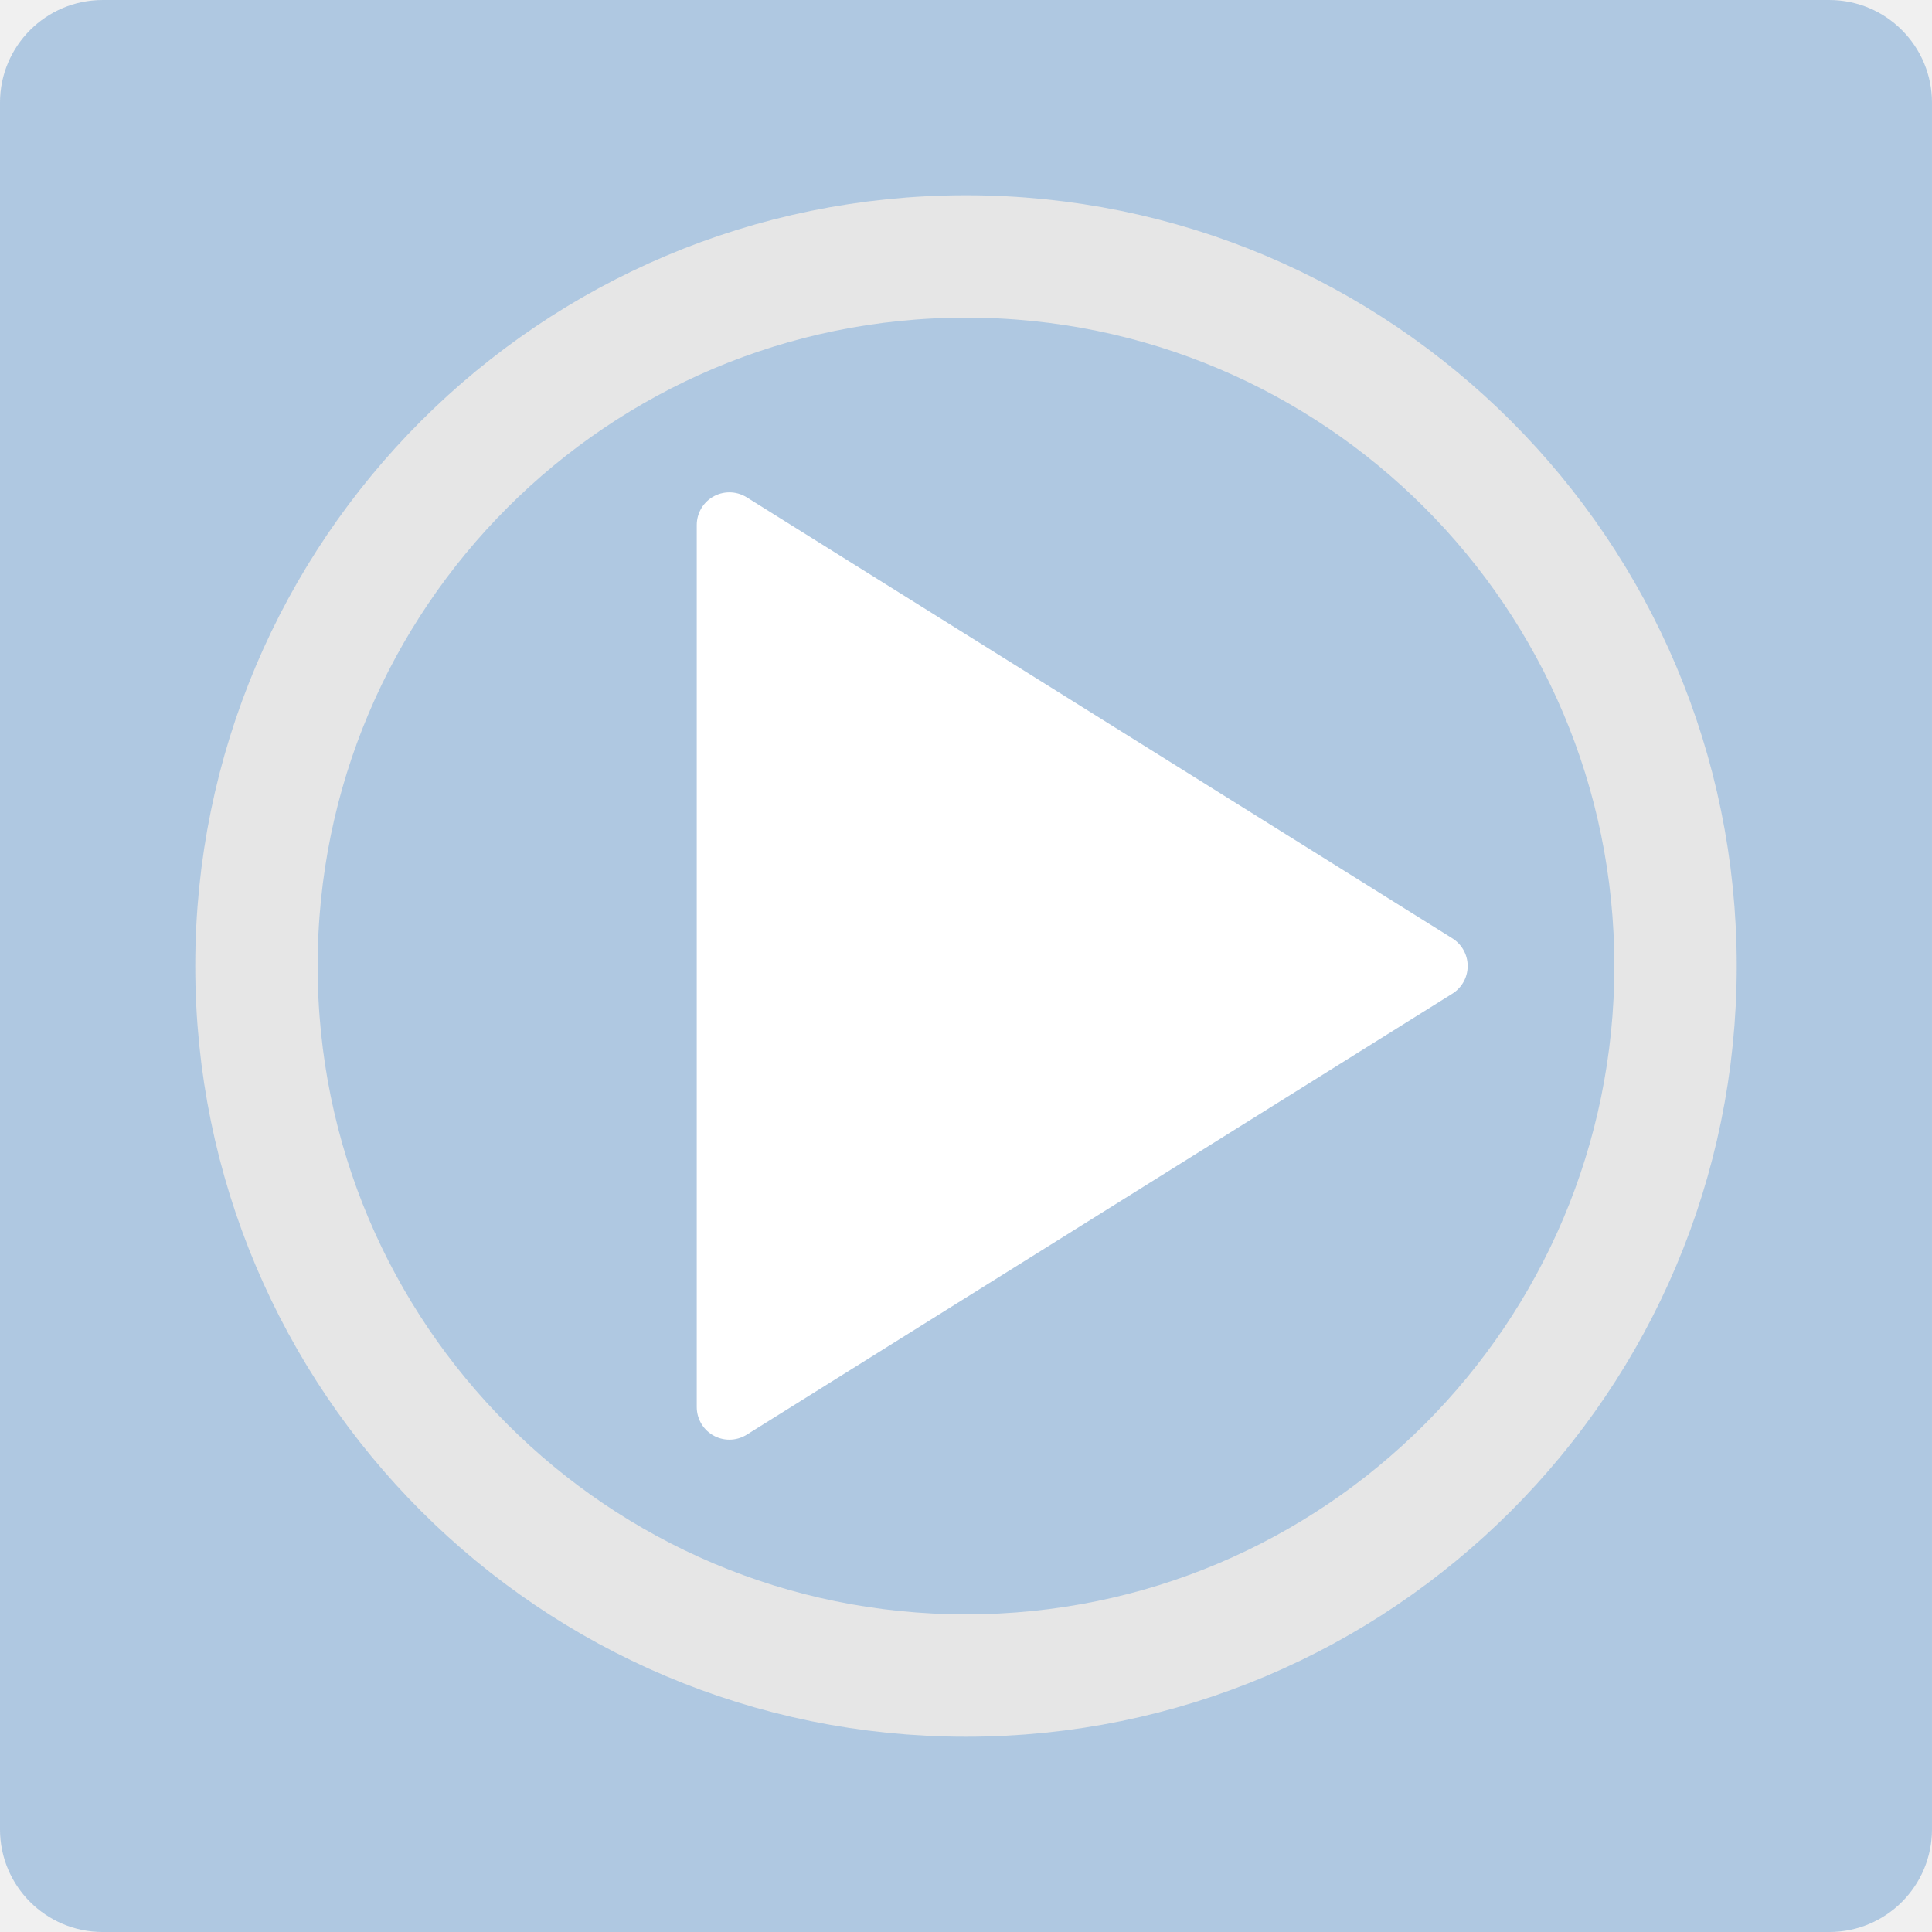
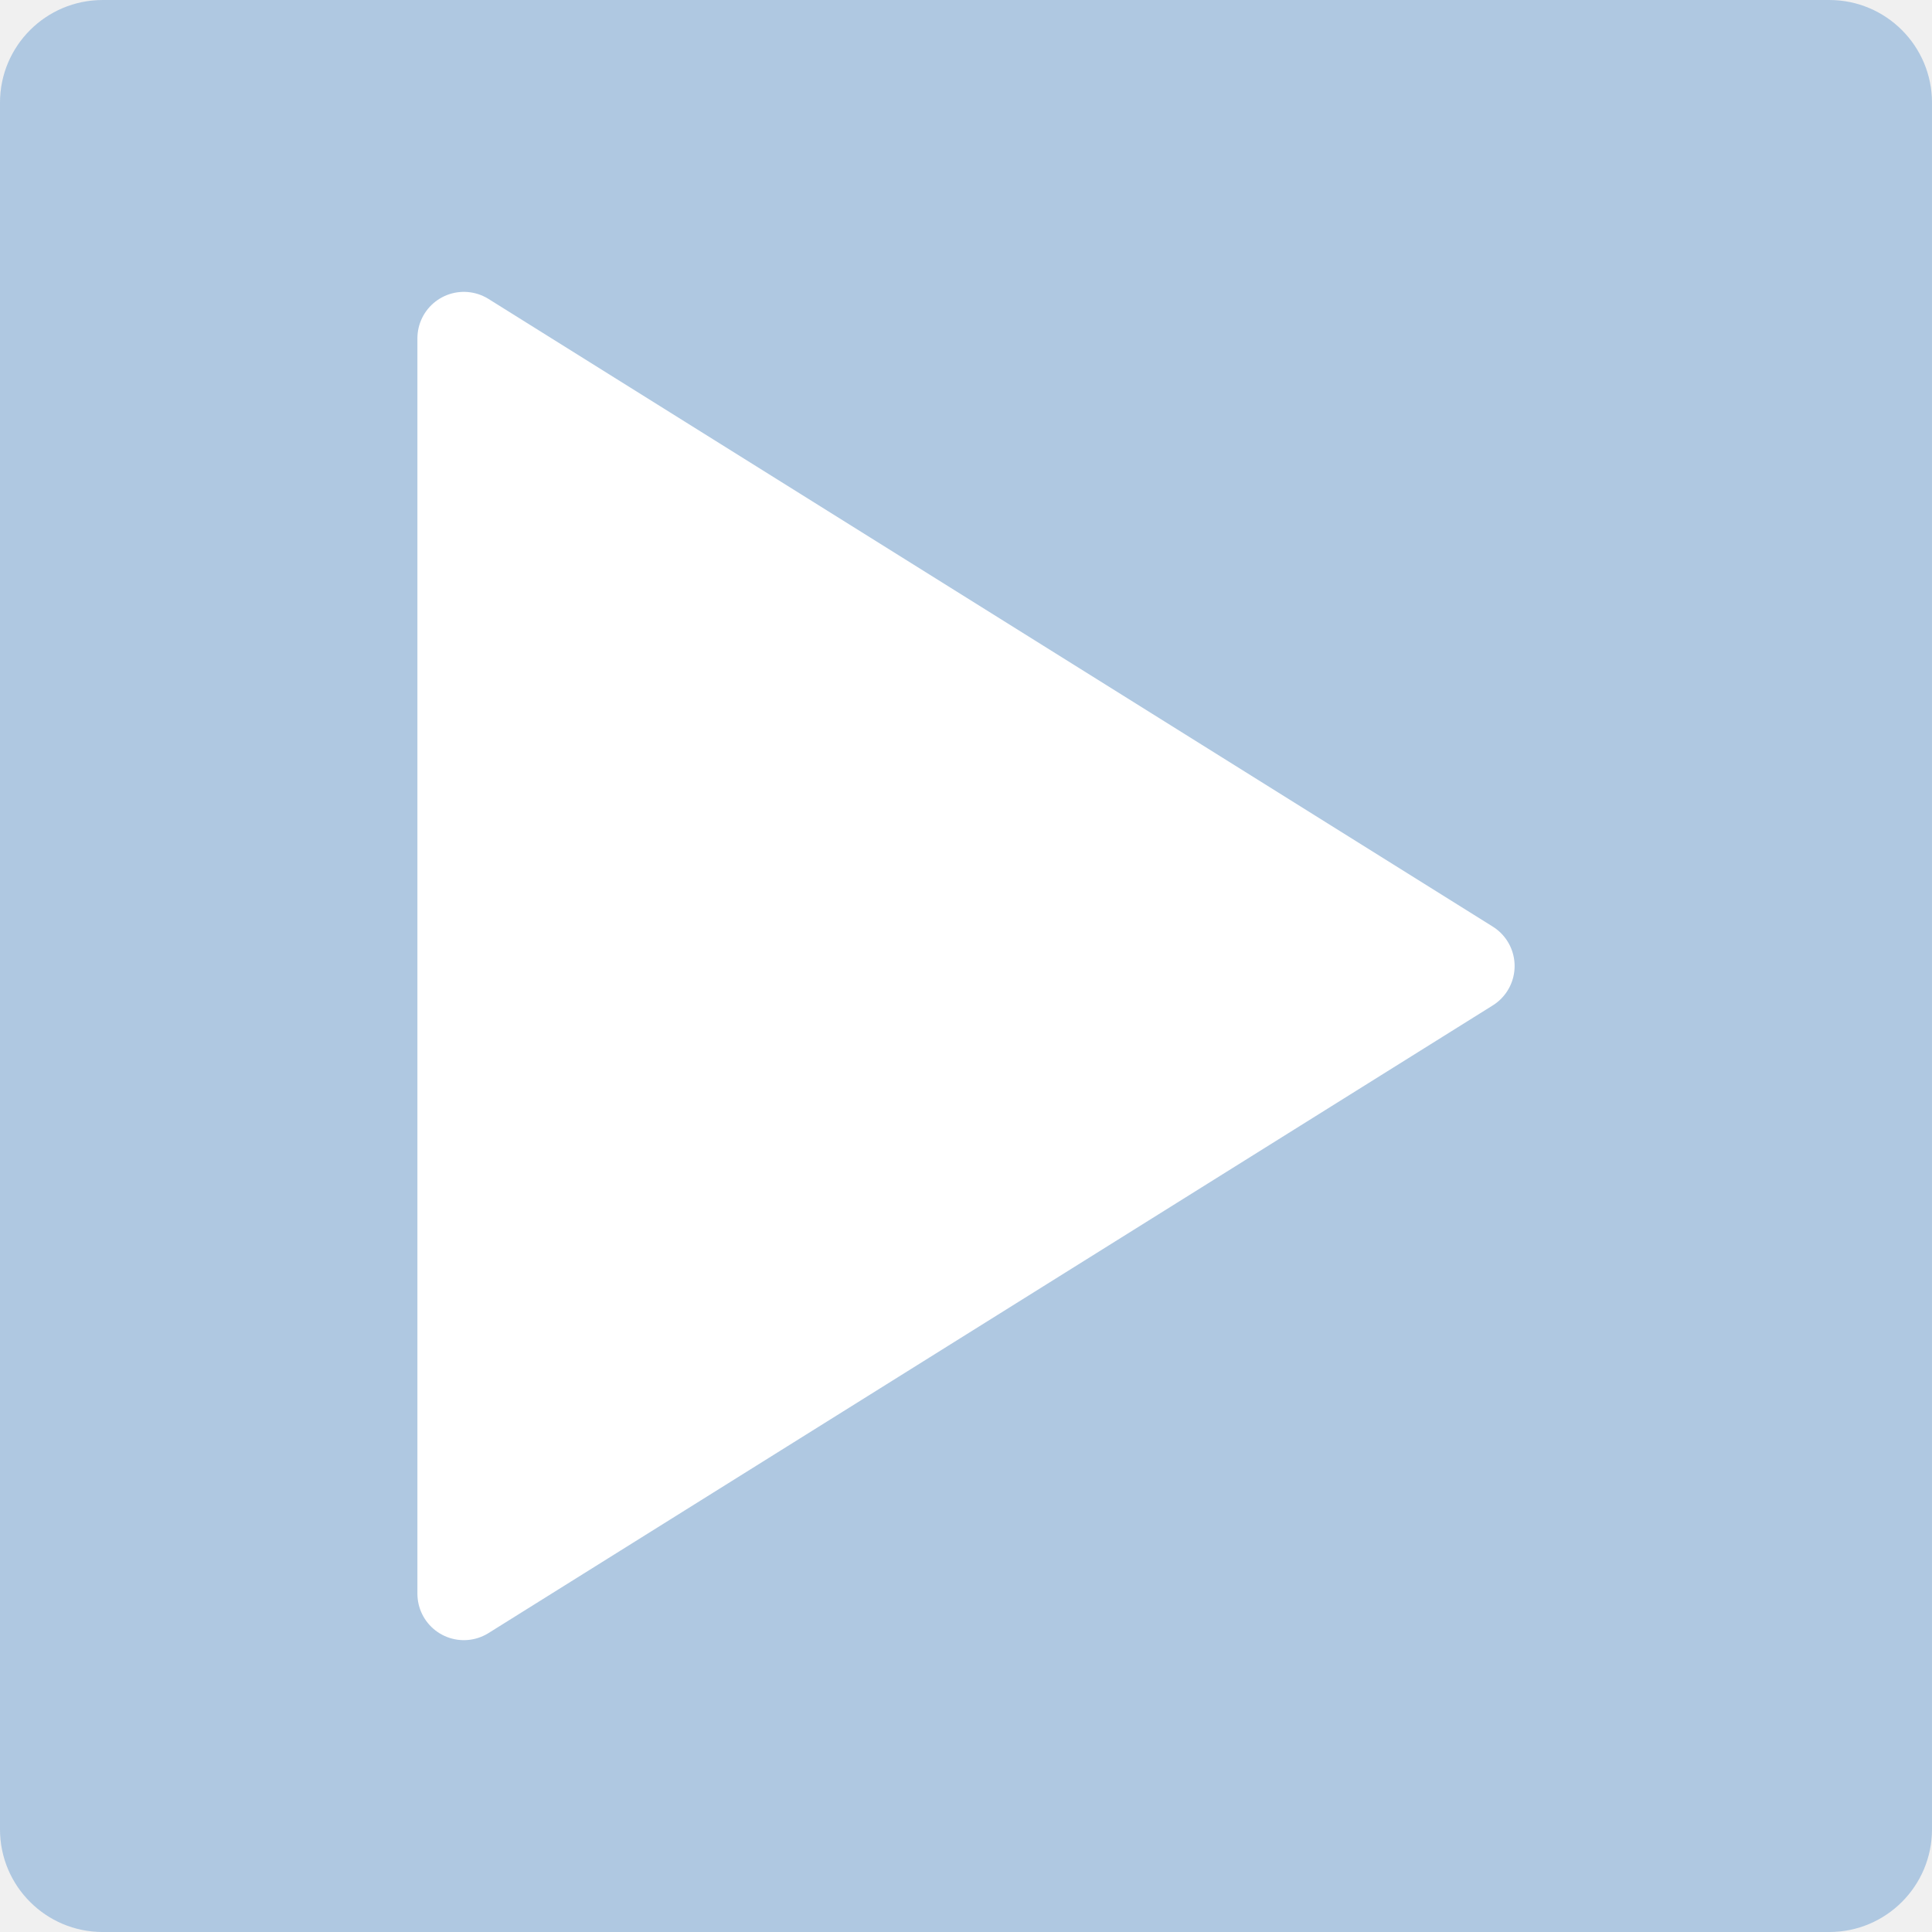
<svg xmlns="http://www.w3.org/2000/svg" xmlns:ns2="http://www.openswatchbook.org/uri/2009/osb" xmlns:xlink="http://www.w3.org/1999/xlink" id="svg2" version="1.1" width="92" height="92">
  <defs id="defs6">
    <linearGradient id="linearGradient4937">
      <stop id="stop4939" offset="0" style="stop-color:#87cdde;stop-opacity:1;" />
      <stop style="stop-color:#84cadd;stop-opacity:1;" offset="0.031" id="stop4951" />
      <stop style="stop-color:#82c7dc;stop-opacity:1;" offset="0.062" id="stop4949" />
      <stop style="stop-color:#7dc1db;stop-opacity:1;" offset="0.125" id="stop4947" />
      <stop style="stop-color:#73b6d8;stop-opacity:1;" offset="0.25" id="stop4945" />
      <stop style="stop-color:#5f9fd3;stop-opacity:1;" offset="0.5" id="stop4943" />
      <stop id="stop4941" offset="1" style="stop-color:#3771c8;stop-opacity:1" />
    </linearGradient>
    <linearGradient id="linearGradient4569">
      <stop style="stop-color:#000000;stop-opacity:1;" offset="0" id="stop4571" />
      <stop style="stop-color:#000000;stop-opacity:0;" offset="1" id="stop4573" />
    </linearGradient>
    <linearGradient id="linearGradient4543">
      <stop style="stop-color:#0a395f;stop-opacity:1;" offset="0" id="stop4545" />
      <stop style="stop-color:#0a395f;stop-opacity:0;" offset="1" id="stop4547" />
    </linearGradient>
    <linearGradient id="linearGradient3641">
      <stop style="stop-color:#87cdde;stop-opacity:1;" offset="0" id="stop3643" />
      <stop style="stop-color:#87cdde;stop-opacity:0;" offset="1" id="stop3645" />
    </linearGradient>
    <linearGradient xlink:href="#linearGradient3641" id="linearGradient3649" gradientUnits="userSpaceOnUse" x1="-48.575" y1="31.523" x2="-30.828" y2="31.523" gradientTransform="translate(-21.6827,12.51318)" />
    <linearGradient xlink:href="#linearGradient3641" id="linearGradient4419" gradientUnits="userSpaceOnUse" x1="-39.268" y1="5.9322034e-08" x2="-38.834" y2="60.095" gradientTransform="translate(-16.13597,7.791227)" />
    <linearGradient xlink:href="#linearGradient3641" id="linearGradient4421" gradientUnits="userSpaceOnUse" x1="-39.268" y1="5.9322034e-08" x2="-38.834" y2="60.095" />
    <linearGradient xlink:href="#linearGradient3641" id="linearGradient4423" gradientUnits="userSpaceOnUse" x1="-39.268" y1="5.9322034e-08" x2="-38.834" y2="60.095" gradientTransform="translate(-22.94333,8.263422)" />
    <linearGradient xlink:href="#linearGradient3641" id="linearGradient4425" gradientUnits="userSpaceOnUse" x1="-39.268" y1="5.9322034e-08" x2="-38.834" y2="60.095" />
    <linearGradient xlink:href="#linearGradient3641" id="linearGradient4431" gradientUnits="userSpaceOnUse" x1="-39.268" y1="5.9322034e-08" x2="-38.834" y2="60.095" gradientTransform="translate(-33.28043,37.53955)" />
    <linearGradient xlink:href="#linearGradient3641" id="linearGradient4433" gradientUnits="userSpaceOnUse" x1="-39.268" y1="5.9322034e-08" x2="-38.834" y2="60.095" gradientTransform="translate(-21.43058,25.73466)" />
    <linearGradient xlink:href="#linearGradient3641" id="linearGradient4435" gradientUnits="userSpaceOnUse" x1="-39.268" y1="5.9322034e-08" x2="-38.834" y2="60.095" gradientTransform="translate(-19.66571,17.47124)" />
    <linearGradient xlink:href="#linearGradient3641" id="linearGradient4437" gradientUnits="userSpaceOnUse" x1="-39.268" y1="5.9322034e-08" x2="-38.834" y2="60.095" />
    <linearGradient xlink:href="#linearGradient3641" id="linearGradient4439" gradientUnits="userSpaceOnUse" x1="-39.268" y1="5.9322034e-08" x2="-38.834" y2="60.095" />
    <linearGradient xlink:href="#linearGradient3641" id="linearGradient4441" gradientUnits="userSpaceOnUse" x1="-39.268" y1="5.9322034e-08" x2="-38.834" y2="60.095" />
    <linearGradient xlink:href="#linearGradient3641" id="linearGradient4443" gradientUnits="userSpaceOnUse" x1="-39.268" y1="5.9322034e-08" x2="-38.834" y2="60.095" />
    <linearGradient xlink:href="#linearGradient3641" id="linearGradient4445" gradientUnits="userSpaceOnUse" x1="-39.268" y1="5.9322034e-08" x2="-38.834" y2="60.095" />
    <linearGradient xlink:href="#linearGradient3641" id="linearGradient4447" gradientUnits="userSpaceOnUse" x1="-39.268" y1="5.9322034e-08" x2="-38.834" y2="60.095" />
    <linearGradient xlink:href="#linearGradient4569" id="linearGradient4575" x1="70.508" y1="-41.871" x2="68.556" y2="-69.858" gradientUnits="userSpaceOnUse" />
    <linearGradient id="linearGradient4953-7">
      <stop style="stop-color:#214478;stop-opacity:1;" offset="0" id="stop4955-6" />
      <stop style="stop-color:#87aade;stop-opacity:1" offset="1" id="stop4957-1" />
    </linearGradient>
    <linearGradient id="linearGradient4937-3">
      <stop id="stop4939-2" offset="0" style="stop-color:#87cdde;stop-opacity:1;" />
      <stop style="stop-color:#84cadd;stop-opacity:1;" offset="0.031" id="stop4951-1" />
      <stop style="stop-color:#82c7dc;stop-opacity:1;" offset="0.062" id="stop4949-5" />
      <stop style="stop-color:#7dc1db;stop-opacity:1;" offset="0.125" id="stop4947-9" />
      <stop style="stop-color:#73b6d8;stop-opacity:1;" offset="0.25" id="stop4945-9" />
      <stop style="stop-color:#5f9fd3;stop-opacity:1;" offset="0.5" id="stop4943-1" />
      <stop id="stop4941-4" offset="1" style="stop-color:#3771c8;stop-opacity:1" />
    </linearGradient>
    <linearGradient id="linearGradient4569-9">
      <stop style="stop-color:#000000;stop-opacity:1;" offset="0" id="stop4571-1" />
      <stop style="stop-color:#000000;stop-opacity:0;" offset="1" id="stop4573-0" />
    </linearGradient>
    <linearGradient id="linearGradient4543-7">
      <stop style="stop-color:#0a395f;stop-opacity:1;" offset="0" id="stop4545-5" />
      <stop style="stop-color:#0a395f;stop-opacity:0;" offset="1" id="stop4547-8" />
    </linearGradient>
    <linearGradient id="linearGradient3641-7">
      <stop style="stop-color:#87cdde;stop-opacity:1;" offset="0" id="stop3643-0" />
      <stop style="stop-color:#87cdde;stop-opacity:0;" offset="1" id="stop3645-4" />
    </linearGradient>
    <linearGradient xlink:href="#linearGradient3641-7" id="linearGradient3649-8" gradientUnits="userSpaceOnUse" x1="-48.575" y1="31.523" x2="-30.828" y2="31.523" gradientTransform="translate(-21.6827,12.51318)" />
    <linearGradient xlink:href="#linearGradient3641-7" id="linearGradient4419-0" gradientUnits="userSpaceOnUse" x1="-39.268" y1="5.9322034e-08" x2="-38.834" y2="60.095" gradientTransform="translate(-16.13597,7.791227)" />
    <linearGradient xlink:href="#linearGradient3641-7" id="linearGradient4421-4" gradientUnits="userSpaceOnUse" x1="-39.268" y1="5.9322034e-08" x2="-38.834" y2="60.095" />
    <linearGradient xlink:href="#linearGradient3641-7" id="linearGradient4423-2" gradientUnits="userSpaceOnUse" x1="-39.268" y1="5.9322034e-08" x2="-38.834" y2="60.095" gradientTransform="translate(-22.94333,8.263422)" />
    <linearGradient xlink:href="#linearGradient3641-7" id="linearGradient4425-9" gradientUnits="userSpaceOnUse" x1="-39.268" y1="5.9322034e-08" x2="-38.834" y2="60.095" />
    <linearGradient xlink:href="#linearGradient3641-7" id="linearGradient4431-6" gradientUnits="userSpaceOnUse" x1="-39.268" y1="5.9322034e-08" x2="-38.834" y2="60.095" gradientTransform="translate(-33.28043,37.53955)" />
    <linearGradient xlink:href="#linearGradient3641-7" id="linearGradient4433-1" gradientUnits="userSpaceOnUse" x1="-39.268" y1="5.9322034e-08" x2="-38.834" y2="60.095" gradientTransform="translate(-21.43058,25.73466)" />
    <linearGradient xlink:href="#linearGradient3641-7" id="linearGradient4435-0" gradientUnits="userSpaceOnUse" x1="-39.268" y1="5.9322034e-08" x2="-38.834" y2="60.095" gradientTransform="translate(-19.66571,17.47124)" />
    <linearGradient xlink:href="#linearGradient3641-7" id="linearGradient4437-4" gradientUnits="userSpaceOnUse" x1="-39.268" y1="5.9322034e-08" x2="-38.834" y2="60.095" />
    <linearGradient xlink:href="#linearGradient3641-7" id="linearGradient4439-2" gradientUnits="userSpaceOnUse" x1="-39.268" y1="5.9322034e-08" x2="-38.834" y2="60.095" />
    <linearGradient xlink:href="#linearGradient3641-7" id="linearGradient4441-2" gradientUnits="userSpaceOnUse" x1="-39.268" y1="5.9322034e-08" x2="-38.834" y2="60.095" />
    <linearGradient xlink:href="#linearGradient3641-7" id="linearGradient4443-2" gradientUnits="userSpaceOnUse" x1="-39.268" y1="5.9322034e-08" x2="-38.834" y2="60.095" />
    <linearGradient xlink:href="#linearGradient3641-7" id="linearGradient4445-0" gradientUnits="userSpaceOnUse" x1="-39.268" y1="5.9322034e-08" x2="-38.834" y2="60.095" />
    <linearGradient xlink:href="#linearGradient3641-7" id="linearGradient4447-5" gradientUnits="userSpaceOnUse" x1="-39.268" y1="5.9322034e-08" x2="-38.834" y2="60.095" />
    <linearGradient xlink:href="#linearGradient4569-9" id="linearGradient4575-5" x1="70.508" y1="-41.871" x2="68.556" y2="-69.858" gradientUnits="userSpaceOnUse" />
    <linearGradient xlink:href="#linearGradient4953-7" id="linearGradient4959-2" x1="-73.895" y1="26.241" x2="-73.428" y2="-24.52" gradientUnits="userSpaceOnUse" />
    <linearGradient gradientUnits="userSpaceOnUse" y2="-24.52" x2="-73.428" y1="26.241" x1="-73.895" id="linearGradient4959-3" xlink:href="#linearGradient4953-0" />
    <linearGradient gradientUnits="userSpaceOnUse" y2="-69.858" x2="68.556" y1="-41.871" x1="70.508" id="linearGradient4575-4" xlink:href="#linearGradient4569-7" />
    <linearGradient y2="60.095" x2="-38.834" y1="5.9322034e-08" x1="-39.268" gradientUnits="userSpaceOnUse" id="linearGradient4447-6" xlink:href="#linearGradient3641-78" />
    <linearGradient y2="60.095" x2="-38.834" y1="5.9322034e-08" x1="-39.268" gradientUnits="userSpaceOnUse" id="linearGradient4445-9" xlink:href="#linearGradient3641-78" />
    <linearGradient y2="60.095" x2="-38.834" y1="5.9322034e-08" x1="-39.268" gradientUnits="userSpaceOnUse" id="linearGradient4443-8" xlink:href="#linearGradient3641-78" />
    <linearGradient y2="60.095" x2="-38.834" y1="5.9322034e-08" x1="-39.268" gradientUnits="userSpaceOnUse" id="linearGradient4441-1" xlink:href="#linearGradient3641-78" />
    <linearGradient y2="60.095" x2="-38.834" y1="5.9322034e-08" x1="-39.268" gradientUnits="userSpaceOnUse" id="linearGradient4439-3" xlink:href="#linearGradient3641-78" />
    <linearGradient y2="60.095" x2="-38.834" y1="5.9322034e-08" x1="-39.268" gradientUnits="userSpaceOnUse" id="linearGradient4437-8" xlink:href="#linearGradient3641-78" />
    <linearGradient gradientTransform="translate(-19.66571,17.47124)" y2="60.095" x2="-38.834" y1="5.9322034e-08" x1="-39.268" gradientUnits="userSpaceOnUse" id="linearGradient4435-8" xlink:href="#linearGradient3641-78" />
    <linearGradient gradientTransform="translate(-21.43058,25.73466)" y2="60.095" x2="-38.834" y1="5.9322034e-08" x1="-39.268" gradientUnits="userSpaceOnUse" id="linearGradient4433-3" xlink:href="#linearGradient3641-78" />
    <linearGradient gradientTransform="translate(-33.28043,37.53955)" y2="60.095" x2="-38.834" y1="5.9322034e-08" x1="-39.268" gradientUnits="userSpaceOnUse" id="linearGradient4431-5" xlink:href="#linearGradient3641-78" />
    <linearGradient y2="60.095" x2="-38.834" y1="5.9322034e-08" x1="-39.268" gradientUnits="userSpaceOnUse" id="linearGradient4425-97" xlink:href="#linearGradient3641-78" />
    <linearGradient gradientTransform="translate(-22.94333,8.263422)" y2="60.095" x2="-38.834" y1="5.9322034e-08" x1="-39.268" gradientUnits="userSpaceOnUse" id="linearGradient4423-5" xlink:href="#linearGradient3641-78" />
    <linearGradient y2="60.095" x2="-38.834" y1="5.9322034e-08" x1="-39.268" gradientUnits="userSpaceOnUse" id="linearGradient4421-8" xlink:href="#linearGradient3641-78" />
    <linearGradient gradientTransform="translate(-16.13597,7.791227)" y2="60.095" x2="-38.834" y1="5.9322034e-08" x1="-39.268" gradientUnits="userSpaceOnUse" id="linearGradient4419-1" xlink:href="#linearGradient3641-78" />
    <linearGradient gradientTransform="translate(-21.6827,12.51318)" y2="31.523" x2="-30.828" y1="31.523" x1="-48.575" gradientUnits="userSpaceOnUse" id="linearGradient3649-4" xlink:href="#linearGradient3641-78" />
    <linearGradient id="linearGradient3641-78">
      <stop id="stop3643-5" offset="0" style="stop-color:#87cdde;stop-opacity:1;" />
      <stop id="stop3645-7" offset="1" style="stop-color:#87cdde;stop-opacity:0;" />
    </linearGradient>
    <linearGradient id="linearGradient4543-6">
      <stop id="stop4545-2" offset="0" style="stop-color:#0a395f;stop-opacity:1;" />
      <stop id="stop4547-1" offset="1" style="stop-color:#0a395f;stop-opacity:0;" />
    </linearGradient>
    <linearGradient id="linearGradient4569-7">
      <stop id="stop4571-5" offset="0" style="stop-color:#000000;stop-opacity:1;" />
      <stop id="stop4573-9" offset="1" style="stop-color:#000000;stop-opacity:0;" />
    </linearGradient>
    <linearGradient id="linearGradient4937-4">
      <stop style="stop-color:#87cdde;stop-opacity:1;" offset="0" id="stop4939-4" />
      <stop id="stop4951-4" offset="0.031" style="stop-color:#84cadd;stop-opacity:1;" />
      <stop id="stop4949-4" offset="0.062" style="stop-color:#82c7dc;stop-opacity:1;" />
      <stop id="stop4947-7" offset="0.125" style="stop-color:#7dc1db;stop-opacity:1;" />
      <stop id="stop4945-6" offset="0.25" style="stop-color:#73b6d8;stop-opacity:1;" />
      <stop id="stop4943-3" offset="0.5" style="stop-color:#5f9fd3;stop-opacity:1;" />
      <stop style="stop-color:#3771c8;stop-opacity:1" offset="1" id="stop4941-1" />
    </linearGradient>
    <linearGradient id="linearGradient4953-0">
      <stop id="stop4955-3" offset="0" style="stop-color:#214478;stop-opacity:1;" />
      <stop id="stop4957-0" offset="1" style="stop-color:#87aade;stop-opacity:1" />
    </linearGradient>
    <radialGradient r="5.625" fy="-242.852" fx="-392.527" cy="-242.852" cx="-392.527" gradientTransform="matrix(1.101651,1.780735,-1.825709,1.223583,-403.3112,749.3151)" gradientUnits="userSpaceOnUse" id="radialGradient4350" xlink:href="#linearGradient4035-3-5" />
    <radialGradient r="5.625" fy="-242.852" fx="-392.527" cy="-242.852" cx="-392.527" gradientTransform="matrix(1.101651,1.780735,-1.825709,1.223583,-403.3112,749.3151)" gradientUnits="userSpaceOnUse" id="radialGradient4348" xlink:href="#linearGradient4035-35" />
    <radialGradient r="66.629" fy="-257.207" fx="814.272" cy="-257.207" cx="814.272" gradientTransform="matrix(0.462634,1.195941,-1.129393,0.4368908,324.8249,-549.899)" gradientUnits="userSpaceOnUse" id="radialGradient4334" xlink:href="#linearGradient4086-9" />
    <linearGradient id="linearGradient4035-3-5">
      <stop id="stop4037-8-4" offset="0" style="stop-color:#ffffff;stop-opacity:1;" />
      <stop id="stop4039-0-7" offset="1" style="stop-color:#000000;stop-opacity:1" />
    </linearGradient>
    <linearGradient id="linearGradient4035-35">
      <stop id="stop4037-83" offset="0" style="stop-color:#ffffff;stop-opacity:1;" />
      <stop id="stop4039-8" offset="1" style="stop-color:#000000;stop-opacity:1" />
    </linearGradient>
    <linearGradient id="linearGradient4086-9">
      <stop id="stop4088-3" offset="0" style="stop-color:#ffffff;stop-opacity:1;" />
      <stop id="stop4090-52" offset="1" style="stop-color:#333333;stop-opacity:1" />
    </linearGradient>
    <linearGradient id="linearGradient4035-3">
      <stop id="stop4037-8" offset="0" style="stop-color:#ffffff;stop-opacity:1;" />
      <stop id="stop4039-0" offset="1" style="stop-color:#000000;stop-opacity:1" />
    </linearGradient>
    <radialGradient gradientUnits="userSpaceOnUse" gradientTransform="matrix(1.101651,1.780735,-1.825709,1.223583,-403.3112,749.3151)" r="5.625" fy="-242.852" fx="-392.527" cy="-242.852" cx="-392.527" id="radialGradient4041-2" xlink:href="#linearGradient4035-3" />
    <linearGradient id="linearGradient4003">
      <stop id="stop4005" offset="0" style="stop-color:#d40000;stop-opacity:1" />
      <stop id="stop4007" offset="1" style="stop-color:#000000;stop-opacity:0;" />
    </linearGradient>
    <linearGradient y2="916.268" x2="270.062" y1="974.018" x1="270.062" gradientUnits="userSpaceOnUse" id="linearGradient7332" xlink:href="#linearGradient3784" />
    <linearGradient y2="916.268" x2="270.062" y1="974.018" x1="270.062" gradientUnits="userSpaceOnUse" id="linearGradient7330" xlink:href="#linearGradient3784" />
    <linearGradient y2="916.268" x2="270.062" y1="974.018" x1="270.062" gradientUnits="userSpaceOnUse" id="linearGradient7328" xlink:href="#linearGradient3784" />
    <linearGradient y2="916.268" x2="270.062" y1="974.018" x1="270.062" gradientUnits="userSpaceOnUse" id="linearGradient7114" xlink:href="#linearGradient3784" />
    <linearGradient y2="916.268" x2="270.062" y1="974.018" x1="270.062" gradientUnits="userSpaceOnUse" id="linearGradient7112" xlink:href="#linearGradient3784" />
    <linearGradient y2="916.268" x2="270.062" y1="974.018" x1="270.062" gradientUnits="userSpaceOnUse" id="linearGradient7110" xlink:href="#linearGradient3784" />
    <filter color-interpolation-filters="sRGB" id="filter6782">
      <feGaussianBlur result="result91" stdDeviation="5" id="feGaussianBlur6784" />
      <feComposite operator="over" in="SourceGraphic" in2="result91" id="feComposite6786" />
    </filter>
    <filter color-interpolation-filters="sRGB" id="filter6776">
      <feGaussianBlur result="result91" stdDeviation="5" id="feGaussianBlur6778" />
      <feComposite operator="over" in="SourceGraphic" in2="result91" id="feComposite6780" />
    </filter>
    <filter color-interpolation-filters="sRGB" id="filter5381">
      <feGaussianBlur result="result91" stdDeviation="5" id="feGaussianBlur5383" />
      <feComposite operator="over" in="SourceGraphic" in2="result91" id="feComposite5385" />
    </filter>
    <filter color-interpolation-filters="sRGB" id="filter4518">
      <feGaussianBlur result="result91" stdDeviation="5" id="feGaussianBlur4520" />
      <feComposite operator="over" in="SourceGraphic" in2="result91" id="feComposite4522" />
    </filter>
    <linearGradient id="linearGradient4937-0">
      <stop id="stop4939-6" offset="0" style="stop-color:#87cdde;stop-opacity:1;" />
      <stop style="stop-color:#84cadd;stop-opacity:1;" offset="0.031" id="stop4951-6" />
      <stop style="stop-color:#82c7dc;stop-opacity:1;" offset="0.062" id="stop4949-3" />
      <stop style="stop-color:#7dc1db;stop-opacity:1;" offset="0.125" id="stop4947-91" />
      <stop style="stop-color:#73b6d8;stop-opacity:1;" offset="0.25" id="stop4945-0" />
      <stop style="stop-color:#5f9fd3;stop-opacity:1;" offset="0.5" id="stop4943-8" />
      <stop id="stop4941-13" offset="1" style="stop-color:#3771c8;stop-opacity:1" />
    </linearGradient>
    <linearGradient id="linearGradient4569-78">
      <stop style="stop-color:#000000;stop-opacity:1;" offset="0" id="stop4571-19" />
      <stop style="stop-color:#000000;stop-opacity:0;" offset="1" id="stop4573-92" />
    </linearGradient>
    <linearGradient id="linearGradient4543-78">
      <stop style="stop-color:#0a395f;stop-opacity:1;" offset="0" id="stop4545-4" />
      <stop style="stop-color:#0a395f;stop-opacity:0;" offset="1" id="stop4547-6" />
    </linearGradient>
    <linearGradient id="linearGradient3641-0">
      <stop style="stop-color:#87cdde;stop-opacity:1;" offset="0" id="stop3643-4" />
      <stop style="stop-color:#87cdde;stop-opacity:0;" offset="1" id="stop3645-1" />
    </linearGradient>
    <linearGradient xlink:href="#linearGradient3641-0" id="linearGradient3649-49" gradientUnits="userSpaceOnUse" x1="-48.575" y1="31.523" x2="-30.828" y2="31.523" gradientTransform="translate(-21.6827,12.51318)" />
    <linearGradient xlink:href="#linearGradient3641-0" id="linearGradient4419-6" gradientUnits="userSpaceOnUse" x1="-39.268" y1="5.9322034e-08" x2="-38.834" y2="60.095" gradientTransform="translate(-16.13597,7.791227)" />
    <linearGradient xlink:href="#linearGradient3641-0" id="linearGradient4421-7" gradientUnits="userSpaceOnUse" x1="-39.268" y1="5.9322034e-08" x2="-38.834" y2="60.095" />
    <linearGradient xlink:href="#linearGradient3641-0" id="linearGradient4423-1" gradientUnits="userSpaceOnUse" x1="-39.268" y1="5.9322034e-08" x2="-38.834" y2="60.095" gradientTransform="translate(-22.94333,8.263422)" />
    <linearGradient xlink:href="#linearGradient3641-0" id="linearGradient4425-7" gradientUnits="userSpaceOnUse" x1="-39.268" y1="5.9322034e-08" x2="-38.834" y2="60.095" />
    <linearGradient xlink:href="#linearGradient3641-0" id="linearGradient4431-9" gradientUnits="userSpaceOnUse" x1="-39.268" y1="5.9322034e-08" x2="-38.834" y2="60.095" gradientTransform="translate(-33.28043,37.53955)" />
    <linearGradient xlink:href="#linearGradient3641-0" id="linearGradient4433-18" gradientUnits="userSpaceOnUse" x1="-39.268" y1="5.9322034e-08" x2="-38.834" y2="60.095" gradientTransform="translate(-21.43058,25.73466)" />
    <linearGradient xlink:href="#linearGradient3641-0" id="linearGradient4435-88" gradientUnits="userSpaceOnUse" x1="-39.268" y1="5.9322034e-08" x2="-38.834" y2="60.095" gradientTransform="translate(-19.66571,17.47124)" />
    <linearGradient xlink:href="#linearGradient3641-0" id="linearGradient4437-7" gradientUnits="userSpaceOnUse" x1="-39.268" y1="5.9322034e-08" x2="-38.834" y2="60.095" />
    <linearGradient xlink:href="#linearGradient3641-0" id="linearGradient4439-35" gradientUnits="userSpaceOnUse" x1="-39.268" y1="5.9322034e-08" x2="-38.834" y2="60.095" />
    <linearGradient xlink:href="#linearGradient3641-0" id="linearGradient4441-13" gradientUnits="userSpaceOnUse" x1="-39.268" y1="5.9322034e-08" x2="-38.834" y2="60.095" />
    <linearGradient xlink:href="#linearGradient3641-0" id="linearGradient4443-7" gradientUnits="userSpaceOnUse" x1="-39.268" y1="5.9322034e-08" x2="-38.834" y2="60.095" />
    <linearGradient xlink:href="#linearGradient3641-0" id="linearGradient4445-91" gradientUnits="userSpaceOnUse" x1="-39.268" y1="5.9322034e-08" x2="-38.834" y2="60.095" />
    <linearGradient xlink:href="#linearGradient3641-0" id="linearGradient4447-8" gradientUnits="userSpaceOnUse" x1="-39.268" y1="5.9322034e-08" x2="-38.834" y2="60.095" />
    <linearGradient xlink:href="#linearGradient4569-78" id="linearGradient4575-40" x1="70.508" y1="-41.871" x2="68.556" y2="-69.858" gradientUnits="userSpaceOnUse" />
    <filter color-interpolation-filters="sRGB" id="filter5940">
      <feGaussianBlur result="result91" stdDeviation="5" id="feGaussianBlur5942" />
      <feComposite operator="over" in="SourceGraphic" in2="result91" id="feComposite5944" />
    </filter>
    <clipPath clipPathUnits="userSpaceOnUse" id="clipPath152-6">
      <path d="m 7040,7168 64,0 0,-64 -64,0 0,64 z" id="path154-5" />
    </clipPath>
    <filter color-interpolation-filters="sRGB" id="filter4810">
      <feGaussianBlur result="result91" stdDeviation="5" id="feGaussianBlur4812" />
      <feComposite operator="over" in="SourceGraphic" in2="result91" id="feComposite4814" />
    </filter>
    <filter color-interpolation-filters="sRGB" id="filter4425">
      <feGaussianBlur result="result91" stdDeviation="5" id="feGaussianBlur4427" />
      <feComposite operator="over" in="SourceGraphic" in2="result91" id="feComposite4429" />
    </filter>
    <filter color-interpolation-filters="sRGB" id="filter4419">
      <feGaussianBlur result="result91" stdDeviation="5" id="feGaussianBlur4421" />
      <feComposite operator="over" in="SourceGraphic" in2="result91" id="feComposite4423" />
    </filter>
    <filter color-interpolation-filters="sRGB" id="filter4413">
      <feGaussianBlur result="result91" stdDeviation="5" id="feGaussianBlur4415" />
      <feComposite operator="over" in="SourceGraphic" in2="result91" id="feComposite4417" />
    </filter>
    <filter color-interpolation-filters="sRGB" id="filter4305">
      <feGaussianBlur result="result91" stdDeviation="5" id="feGaussianBlur4307" />
      <feComposite operator="over" in="SourceGraphic" in2="result91" id="feComposite4309" />
    </filter>
    <clipPath clipPathUnits="userSpaceOnUse" id="clipPath152-0">
      <path d="m 7040,7168 64,0 0,-64 -64,0 0,64 z" id="path154-48" />
    </clipPath>
    <clipPath clipPathUnits="userSpaceOnUse" id="clipPath1432-9">
      <path d="m 7040,8191.99 64,0 0,-64 -64,0 0,64 z" id="path1434-8" />
    </clipPath>
    <clipPath clipPathUnits="userSpaceOnUse" id="clipPath492-8">
      <path d="m 7552,6272 64,0 0,-64 -64,0 0,64 z" id="path494-8" />
    </clipPath>
    <clipPath clipPathUnits="userSpaceOnUse" id="clipPath1164-8">
      <path d="m 7040,7936 64,0 0,-64 -64,0 0,64 z" id="path1166-2" />
    </clipPath>
    <clipPath clipPathUnits="userSpaceOnUse" id="clipPath4105-74">
      <path d="m 7040,7936 64,0 0,-64 -64,0 0,64 z" id="path4107-5" />
    </clipPath>
    <clipPath clipPathUnits="userSpaceOnUse" id="clipPath492-5-21">
      <path d="m 7552,6272 64,0 0,-64 -64,0 0,64 z" id="path494-4-7" />
    </clipPath>
    <clipPath clipPathUnits="userSpaceOnUse" id="clipPath152-4">
      <path d="m 7040,7168 64,0 0,-64 -64,0 0,64 z" id="path154-4" />
    </clipPath>
    <clipPath clipPathUnits="userSpaceOnUse" id="clipPath1432-3">
      <path d="m 7040,8191.99 64,0 0,-64 -64,0 0,64 z" id="path1434-0" />
    </clipPath>
    <clipPath clipPathUnits="userSpaceOnUse" id="clipPath492-3">
      <path d="m 7552,6272 64,0 0,-64 -64,0 0,64 z" id="path494-46" />
    </clipPath>
    <clipPath clipPathUnits="userSpaceOnUse" id="clipPath1164-5">
      <path d="m 7040,7936 64,0 0,-64 -64,0 0,64 z" id="path1166-9" />
    </clipPath>
    <clipPath clipPathUnits="userSpaceOnUse" id="clipPath4105-9">
      <path d="m 7040,7936 64,0 0,-64 -64,0 0,64 z" id="path4107-9" />
    </clipPath>
    <clipPath clipPathUnits="userSpaceOnUse" id="clipPath492-5-2">
      <path d="m 7552,6272 64,0 0,-64 -64,0 0,64 z" id="path494-4-6" />
    </clipPath>
    <clipPath clipPathUnits="userSpaceOnUse" id="clipPath1164-7-1">
      <path d="m 7040,7936 64,0 0,-64 -64,0 0,64 z" id="path1166-8-0" />
    </clipPath>
    <clipPath clipPathUnits="userSpaceOnUse" id="clipPath4105-7-4">
      <path d="m 7040,7936 64,0 0,-64 -64,0 0,64 z" id="path4107-1-0" />
    </clipPath>
    <clipPath clipPathUnits="userSpaceOnUse" id="clipPath492-50-3">
      <path d="m 7552,6272 64,0 0,-64 -64,0 0,64 z" id="path494-5-8" />
    </clipPath>
    <clipPath clipPathUnits="userSpaceOnUse" id="clipPath84-9">
      <path d="m 7552,6656 64,0 0,-64 -64,0 0,64 z" id="path86-5" />
    </clipPath>
    <clipPath clipPathUnits="userSpaceOnUse" id="clipPath1740-5">
      <path d="m 6915.53,8064 64,0 0,-64 -64,0 0,64 z" id="path1742-2" />
    </clipPath>
    <clipPath clipPathUnits="userSpaceOnUse" id="clipPath104-2">
      <path d="m 7552,6400 64,0 0,-64 -64,0 0,64 z" id="path106-9" />
    </clipPath>
    <clipPath clipPathUnits="userSpaceOnUse" id="clipPath172-9">
      <path d="m 7168,7168 64,0 0,-64 -64,0 0,64 z" id="path174-4" />
    </clipPath>
    <clipPath clipPathUnits="userSpaceOnUse" id="clipPath884-7">
      <path d="m 7168,7680 64,0 0,-64 -64,0 0,64 z" id="path886-5" />
    </clipPath>
    <clipPath clipPathUnits="userSpaceOnUse" id="clipPath1432-0-9">
      <path d="m 7040,8191.99 64,0 0,-64 -64,0 0,64 z" id="path1434-7-5" />
    </clipPath>
    <clipPath clipPathUnits="userSpaceOnUse" id="clipPath152">
      <path d="m 7040,7168 64,0 0,-64 -64,0 0,64 z" id="path154" />
    </clipPath>
    <clipPath clipPathUnits="userSpaceOnUse" id="clipPath1432">
      <path d="m 7040,8191.99 64,0 0,-64 -64,0 0,64 z" id="path1434" />
    </clipPath>
    <clipPath clipPathUnits="userSpaceOnUse" id="clipPath492">
      <path d="m 7552,6272 64,0 0,-64 -64,0 0,64 z" id="path494" />
    </clipPath>
    <clipPath clipPathUnits="userSpaceOnUse" id="clipPath1164">
      <path d="m 7040,7936 64,0 0,-64 -64,0 0,64 z" id="path1166" />
    </clipPath>
    <clipPath clipPathUnits="userSpaceOnUse" id="clipPath4105">
      <path d="m 7040,7936 64,0 0,-64 -64,0 0,64 z" id="path4107" />
    </clipPath>
    <clipPath clipPathUnits="userSpaceOnUse" id="clipPath492-5">
      <path d="m 7552,6272 64,0 0,-64 -64,0 0,64 z" id="path494-4" />
    </clipPath>
    <clipPath clipPathUnits="userSpaceOnUse" id="clipPath1164-7">
      <path d="m 7040,7936 64,0 0,-64 -64,0 0,64 z" id="path1166-8" />
    </clipPath>
    <clipPath clipPathUnits="userSpaceOnUse" id="clipPath4105-7">
      <path d="m 7040,7936 64,0 0,-64 -64,0 0,64 z" id="path4107-1" />
    </clipPath>
    <clipPath clipPathUnits="userSpaceOnUse" id="clipPath492-50">
      <path d="m 7552,6272 64,0 0,-64 -64,0 0,64 z" id="path494-5" />
    </clipPath>
    <clipPath clipPathUnits="userSpaceOnUse" id="clipPath84">
      <path d="m 7552,6656 64,0 0,-64 -64,0 0,64 z" id="path86" />
    </clipPath>
    <clipPath clipPathUnits="userSpaceOnUse" id="clipPath1740">
      <path d="m 6915.53,8064 64,0 0,-64 -64,0 0,64 z" id="path1742" />
    </clipPath>
    <clipPath clipPathUnits="userSpaceOnUse" id="clipPath104">
      <path d="m 7552,6400 64,0 0,-64 -64,0 0,64 z" id="path106" />
    </clipPath>
    <clipPath clipPathUnits="userSpaceOnUse" id="clipPath172">
      <path d="m 7168,7168 64,0 0,-64 -64,0 0,64 z" id="path174" />
    </clipPath>
    <clipPath clipPathUnits="userSpaceOnUse" id="clipPath884">
      <path d="m 7168,7680 64,0 0,-64 -64,0 0,64 z" id="path886" />
    </clipPath>
    <clipPath clipPathUnits="userSpaceOnUse" id="clipPath1432-0">
      <path d="m 7040,8191.99 64,0 0,-64 -64,0 0,64 z" id="path1434-7" />
    </clipPath>
    <linearGradient id="linearGradient3784-7">
      <stop style="stop-color:#0b280b;stop-opacity:1" offset="0" id="stop3786-6" />
      <stop style="stop-color:#00ff00;stop-opacity:1" offset="1" id="stop3788-2" />
    </linearGradient>
    <linearGradient id="linearGradient3770-34">
      <stop style="stop-color:#80b3ff;stop-opacity:1;" offset="0" id="stop3772-0" />
      <stop style="stop-color:#80b3ff;stop-opacity:0;" offset="1" id="stop3774-9" />
    </linearGradient>
    <linearGradient id="linearGradient3777-8" ns2:paint="solid">
      <stop style="stop-color:#000000;stop-opacity:1;" offset="0" id="stop3779-1" />
    </linearGradient>
    <linearGradient id="linearGradient3763-3">
      <stop style="stop-color:#00112b;stop-opacity:1" offset="0" id="stop3765-4" />
      <stop style="stop-color:#2a7fff;stop-opacity:1" offset="1" id="stop3767-5" />
    </linearGradient>
    <linearGradient xlink:href="#linearGradient3763-3" id="linearGradient3769-9" x1="120" y1="1052.362" x2="120" y2="924.362" gradientUnits="userSpaceOnUse" gradientTransform="translate(0,-924.3622)" />
    <linearGradient xlink:href="#linearGradient3784-7" id="linearGradient3776-8" x1="270.062" y1="974.018" x2="270.062" y2="916.268" gradientUnits="userSpaceOnUse" />
    <linearGradient xlink:href="#linearGradient3770-34" id="linearGradient3778-52" gradientUnits="userSpaceOnUse" x1="70" y1="976.362" x2="76.163" y2="965.441" />
    <linearGradient xlink:href="#linearGradient3770-34" id="linearGradient3780-0" gradientUnits="userSpaceOnUse" x1="70" y1="976.362" x2="70" y2="954.706" gradientTransform="translate(-242.9062,22.17927)" />
    <linearGradient xlink:href="#linearGradient3770-34" id="linearGradient3782-45" gradientUnits="userSpaceOnUse" x1="70" y1="976.362" x2="70" y2="954.706" gradientTransform="translate(-242.9062,946.5414)" />
    <linearGradient xlink:href="#linearGradient3784-7" id="linearGradient3822-55" gradientUnits="userSpaceOnUse" x1="270.062" y1="974.018" x2="270.062" y2="916.268" />
    <linearGradient xlink:href="#linearGradient3784-7" id="linearGradient3828-0" gradientUnits="userSpaceOnUse" x1="270.062" y1="974.018" x2="270.062" y2="916.268" />
    <filter id="filter3878-4" color-interpolation-filters="sRGB">
      <feGaussianBlur id="feGaussianBlur3880-3" stdDeviation="5" result="result91" />
      <feComposite id="feComposite3882-5" in2="result91" in="SourceGraphic" operator="over" />
    </filter>
    <linearGradient xlink:href="#linearGradient3784-7" id="linearGradient3904-9" gradientUnits="userSpaceOnUse" x1="270.062" y1="974.018" x2="270.062" y2="916.268" />
    <linearGradient xlink:href="#linearGradient3784-7" id="linearGradient3906-6" gradientUnits="userSpaceOnUse" x1="270.062" y1="974.018" x2="270.062" y2="916.268" />
    <linearGradient xlink:href="#linearGradient3784-7" id="linearGradient3908-1" gradientUnits="userSpaceOnUse" x1="270.062" y1="974.018" x2="270.062" y2="916.268" />
    <filter id="filter4089-7" color-interpolation-filters="sRGB">
      <feGaussianBlur id="feGaussianBlur4091-5" stdDeviation="5" result="result91" />
      <feComposite id="feComposite4093-1" in2="result91" in="SourceGraphic" operator="over" />
    </filter>
    <linearGradient xlink:href="#linearGradient3784-7" id="linearGradient4107-4" gradientUnits="userSpaceOnUse" x1="270.062" y1="974.018" x2="270.062" y2="916.268" />
    <linearGradient xlink:href="#linearGradient3784-7" id="linearGradient4109-2" gradientUnits="userSpaceOnUse" x1="270.062" y1="974.018" x2="270.062" y2="916.268" />
    <linearGradient xlink:href="#linearGradient3784-7" id="linearGradient4111-30" gradientUnits="userSpaceOnUse" x1="270.062" y1="974.018" x2="270.062" y2="916.268" />
    <filter id="filter4148-8" color-interpolation-filters="sRGB">
      <feGaussianBlur id="feGaussianBlur4150-3" stdDeviation="5" result="result91" />
      <feComposite id="feComposite4152-1" in2="result91" in="SourceGraphic" operator="over" />
    </filter>
    <filter id="filter4400-6" color-interpolation-filters="sRGB">
      <feGaussianBlur id="feGaussianBlur4402-5" stdDeviation="5" result="result91" />
      <feComposite id="feComposite4404-5" in2="result91" in="SourceGraphic" operator="over" />
    </filter>
    <filter id="filter4406-3" color-interpolation-filters="sRGB">
      <feGaussianBlur id="feGaussianBlur4408-2" stdDeviation="5" result="result91" />
      <feComposite id="feComposite4410-6" in2="result91" in="SourceGraphic" operator="over" />
    </filter>
    <filter id="filter4412-1" color-interpolation-filters="sRGB">
      <feGaussianBlur id="feGaussianBlur4414-9" stdDeviation="5" result="result91" />
      <feComposite id="feComposite4416-8" in2="result91" in="SourceGraphic" operator="over" />
    </filter>
    <filter id="filter4465-1" color-interpolation-filters="sRGB">
      <feGaussianBlur id="feGaussianBlur4467-36" stdDeviation="5" result="result91" />
      <feComposite id="feComposite4469-6" in2="result91" in="SourceGraphic" operator="over" />
    </filter>
    <linearGradient id="linearGradient3784-9">
      <stop style="stop-color:#0b280b;stop-opacity:1" offset="0" id="stop3786-2" />
      <stop style="stop-color:#00ff00;stop-opacity:1" offset="1" id="stop3788-1" />
    </linearGradient>
    <linearGradient id="linearGradient3770-3">
      <stop style="stop-color:#80b3ff;stop-opacity:1;" offset="0" id="stop3772-5" />
      <stop style="stop-color:#80b3ff;stop-opacity:0;" offset="1" id="stop3774-8" />
    </linearGradient>
    <linearGradient id="linearGradient3777-2" ns2:paint="solid">
      <stop style="stop-color:#000000;stop-opacity:1;" offset="0" id="stop3779-0" />
    </linearGradient>
    <linearGradient id="linearGradient3763-1">
      <stop style="stop-color:#00112b;stop-opacity:1" offset="0" id="stop3765-9" />
      <stop style="stop-color:#2a7fff;stop-opacity:1" offset="1" id="stop3767-0" />
    </linearGradient>
    <linearGradient xlink:href="#linearGradient3763-1" id="linearGradient3769-3" x1="120" y1="1052.362" x2="120" y2="924.362" gradientUnits="userSpaceOnUse" gradientTransform="translate(0,-924.3622)" />
    <linearGradient xlink:href="#linearGradient3784-9" id="linearGradient3776-7" x1="270.062" y1="974.018" x2="270.062" y2="916.268" gradientUnits="userSpaceOnUse" />
    <linearGradient xlink:href="#linearGradient3770-3" id="linearGradient3778-5" gradientUnits="userSpaceOnUse" x1="70" y1="976.362" x2="76.163" y2="965.441" />
    <linearGradient xlink:href="#linearGradient3770-3" id="linearGradient3780-5" gradientUnits="userSpaceOnUse" x1="70" y1="976.362" x2="70" y2="954.706" gradientTransform="translate(-242.9062,22.17927)" />
    <linearGradient xlink:href="#linearGradient3770-3" id="linearGradient3782-4" gradientUnits="userSpaceOnUse" x1="70" y1="976.362" x2="70" y2="954.706" gradientTransform="translate(-242.9062,946.5414)" />
    <linearGradient xlink:href="#linearGradient3784-9" id="linearGradient3822-5" gradientUnits="userSpaceOnUse" x1="270.062" y1="974.018" x2="270.062" y2="916.268" />
    <linearGradient xlink:href="#linearGradient3784-9" id="linearGradient3828-9" gradientUnits="userSpaceOnUse" x1="270.062" y1="974.018" x2="270.062" y2="916.268" />
    <filter id="filter3878-6" color-interpolation-filters="sRGB">
      <feGaussianBlur id="feGaussianBlur3880-8" stdDeviation="5" result="result91" />
      <feComposite id="feComposite3882-2" in2="result91" in="SourceGraphic" operator="over" />
    </filter>
    <linearGradient xlink:href="#linearGradient3784-9" id="linearGradient3904-0" gradientUnits="userSpaceOnUse" x1="270.062" y1="974.018" x2="270.062" y2="916.268" />
    <linearGradient xlink:href="#linearGradient3784-9" id="linearGradient3906-5" gradientUnits="userSpaceOnUse" x1="270.062" y1="974.018" x2="270.062" y2="916.268" />
    <linearGradient xlink:href="#linearGradient3784-9" id="linearGradient3908-4" gradientUnits="userSpaceOnUse" x1="270.062" y1="974.018" x2="270.062" y2="916.268" />
    <filter id="filter4089-4" color-interpolation-filters="sRGB">
      <feGaussianBlur id="feGaussianBlur4091-1" stdDeviation="5" result="result91" />
      <feComposite id="feComposite4093-2" in2="result91" in="SourceGraphic" operator="over" />
    </filter>
    <linearGradient xlink:href="#linearGradient3784-9" id="linearGradient4107-1" gradientUnits="userSpaceOnUse" x1="270.062" y1="974.018" x2="270.062" y2="916.268" />
    <linearGradient xlink:href="#linearGradient3784-9" id="linearGradient4109-5" gradientUnits="userSpaceOnUse" x1="270.062" y1="974.018" x2="270.062" y2="916.268" />
    <linearGradient xlink:href="#linearGradient3784-9" id="linearGradient4111-3" gradientUnits="userSpaceOnUse" x1="270.062" y1="974.018" x2="270.062" y2="916.268" />
    <filter id="filter4148-6" color-interpolation-filters="sRGB">
      <feGaussianBlur id="feGaussianBlur4150-7" stdDeviation="5" result="result91" />
      <feComposite id="feComposite4152-5" in2="result91" in="SourceGraphic" operator="over" />
    </filter>
    <filter id="filter4400-9" color-interpolation-filters="sRGB">
      <feGaussianBlur id="feGaussianBlur4402-2" stdDeviation="5" result="result91" />
      <feComposite id="feComposite4404-2" in2="result91" in="SourceGraphic" operator="over" />
    </filter>
    <filter id="filter4406-9" color-interpolation-filters="sRGB">
      <feGaussianBlur id="feGaussianBlur4408-4" stdDeviation="5" result="result91" />
      <feComposite id="feComposite4410-4" in2="result91" in="SourceGraphic" operator="over" />
    </filter>
    <filter id="filter4412-3" color-interpolation-filters="sRGB">
      <feGaussianBlur id="feGaussianBlur4414-4" stdDeviation="5" result="result91" />
      <feComposite id="feComposite4416-5" in2="result91" in="SourceGraphic" operator="over" />
    </filter>
    <filter id="filter4465-6" color-interpolation-filters="sRGB">
      <feGaussianBlur id="feGaussianBlur4467-3" stdDeviation="5" result="result91" />
      <feComposite id="feComposite4469-2" in2="result91" in="SourceGraphic" operator="over" />
    </filter>
    <filter id="filter3982-3" color-interpolation-filters="sRGB">
      <feGaussianBlur id="feGaussianBlur3984-9" stdDeviation="5" result="result91" />
      <feComposite id="feComposite3986-7" in2="result91" in="SourceGraphic" operator="over" />
    </filter>
    <filter color-interpolation-filters="sRGB" id="filter3982">
      <feGaussianBlur result="result91" stdDeviation="5" id="feGaussianBlur3984" />
      <feComposite operator="over" in="SourceGraphic" in2="result91" id="feComposite3986" />
    </filter>
    <filter color-interpolation-filters="sRGB" id="filter4465">
      <feGaussianBlur result="result91" stdDeviation="5" id="feGaussianBlur4467" />
      <feComposite operator="over" in="SourceGraphic" in2="result91" id="feComposite4469" />
    </filter>
    <filter color-interpolation-filters="sRGB" id="filter4412">
      <feGaussianBlur result="result91" stdDeviation="5" id="feGaussianBlur4414" />
      <feComposite operator="over" in="SourceGraphic" in2="result91" id="feComposite4416" />
    </filter>
    <filter color-interpolation-filters="sRGB" id="filter4406">
      <feGaussianBlur result="result91" stdDeviation="5" id="feGaussianBlur4408" />
      <feComposite operator="over" in="SourceGraphic" in2="result91" id="feComposite4410" />
    </filter>
    <filter color-interpolation-filters="sRGB" id="filter4400">
      <feGaussianBlur result="result91" stdDeviation="5" id="feGaussianBlur4402" />
      <feComposite operator="over" in="SourceGraphic" in2="result91" id="feComposite4404" />
    </filter>
    <filter color-interpolation-filters="sRGB" id="filter4148">
      <feGaussianBlur result="result91" stdDeviation="5" id="feGaussianBlur4150" />
      <feComposite operator="over" in="SourceGraphic" in2="result91" id="feComposite4152" />
    </filter>
    <linearGradient y2="916.268" x2="270.062" y1="974.018" x1="270.062" gradientUnits="userSpaceOnUse" id="linearGradient4111" xlink:href="#linearGradient3784" />
    <linearGradient y2="916.268" x2="270.062" y1="974.018" x1="270.062" gradientUnits="userSpaceOnUse" id="linearGradient4109" xlink:href="#linearGradient3784" />
    <linearGradient y2="916.268" x2="270.062" y1="974.018" x1="270.062" gradientUnits="userSpaceOnUse" id="linearGradient4107" xlink:href="#linearGradient3784" />
    <filter color-interpolation-filters="sRGB" id="filter4089">
      <feGaussianBlur result="result91" stdDeviation="5" id="feGaussianBlur4091" />
      <feComposite operator="over" in="SourceGraphic" in2="result91" id="feComposite4093" />
    </filter>
    <linearGradient y2="916.268" x2="270.062" y1="974.018" x1="270.062" gradientUnits="userSpaceOnUse" id="linearGradient3908" xlink:href="#linearGradient3784" />
    <linearGradient y2="916.268" x2="270.062" y1="974.018" x1="270.062" gradientUnits="userSpaceOnUse" id="linearGradient3906" xlink:href="#linearGradient3784" />
    <linearGradient y2="916.268" x2="270.062" y1="974.018" x1="270.062" gradientUnits="userSpaceOnUse" id="linearGradient3904" xlink:href="#linearGradient3784" />
    <filter color-interpolation-filters="sRGB" id="filter3878">
      <feGaussianBlur result="result91" stdDeviation="5" id="feGaussianBlur3880" />
      <feComposite operator="over" in="SourceGraphic" in2="result91" id="feComposite3882" />
    </filter>
    <linearGradient y2="916.268" x2="270.062" y1="974.018" x1="270.062" gradientUnits="userSpaceOnUse" id="linearGradient3828" xlink:href="#linearGradient3784" />
    <linearGradient y2="916.268" x2="270.062" y1="974.018" x1="270.062" gradientUnits="userSpaceOnUse" id="linearGradient3822" xlink:href="#linearGradient3784" />
    <linearGradient gradientTransform="translate(-242.9062,946.5414)" y2="954.706" x2="70" y1="976.362" x1="70" gradientUnits="userSpaceOnUse" id="linearGradient3782" xlink:href="#linearGradient3770" />
    <linearGradient gradientTransform="translate(-242.9062,22.17927)" y2="954.706" x2="70" y1="976.362" x1="70" gradientUnits="userSpaceOnUse" id="linearGradient3780" xlink:href="#linearGradient3770" />
    <linearGradient y2="965.441" x2="76.163" y1="976.362" x1="70" gradientUnits="userSpaceOnUse" id="linearGradient3778" xlink:href="#linearGradient3770" />
    <linearGradient gradientUnits="userSpaceOnUse" y2="916.268" x2="270.062" y1="974.018" x1="270.062" id="linearGradient3776" xlink:href="#linearGradient3784" />
    <linearGradient gradientTransform="translate(0,-924.3622)" gradientUnits="userSpaceOnUse" y2="924.362" x2="120" y1="1052.362" x1="120" id="linearGradient3769" xlink:href="#linearGradient3763" />
    <linearGradient id="linearGradient3763">
      <stop id="stop3765" offset="0" style="stop-color:#00112b;stop-opacity:1" />
      <stop id="stop3767" offset="1" style="stop-color:#2a7fff;stop-opacity:1" />
    </linearGradient>
    <linearGradient ns2:paint="solid" id="linearGradient3777">
      <stop id="stop3779" offset="0" style="stop-color:#000000;stop-opacity:1;" />
    </linearGradient>
    <linearGradient id="linearGradient3770">
      <stop id="stop3772" offset="0" style="stop-color:#80b3ff;stop-opacity:1;" />
      <stop id="stop3774" offset="1" style="stop-color:#80b3ff;stop-opacity:0;" />
    </linearGradient>
    <linearGradient id="linearGradient3784">
      <stop id="stop3786" offset="0" style="stop-color:#0b280b;stop-opacity:1" />
      <stop id="stop3788" offset="1" style="stop-color:#00ff00;stop-opacity:1" />
    </linearGradient>
  </defs>
  <g id="g4985" transform="translate(-118.514,-228)">
    <g transform="translate(10,10)" id="g3932">
      <g id="g3973" transform="translate(-111.0371,-0.730072)">
        <g id="g3903" />
      </g>
    </g>
  </g>
  <g style="filter:url(#filter4412)" transform="matrix(0.7511109,0.660176,-0.660176,0.7511109,1315.198,-61.55271)" id="g4262" />
  <path style="fill:#000000;fill-opacity:1;stroke:none" d="" id="path5733" />
  <path style="fill:#000000;fill-opacity:1;stroke:none" d="" id="path5735" />
  <path style="fill:#000000;fill-opacity:1;stroke:none" d="" id="path5737" />
  <g id="g4945" transform="translate(-118.514,-223.2231)">
    <g transform="translate(105.6146,45.82551)" id="g4007">
      <rect ry="4.89" y="177.398" x="12.899" height="92" width="92" id="rect3921" style="fill:#afc8e1;fill-opacity:1;stroke:none" />
-       <g id="g3993" transform="translate(-3.866526e-7,0.291261)">
-         <g id="g3935" transform="matrix(0.9105773,0,0,0.9105773,15.67165,181.5861)">
-           <path transform="translate(6.590595,-188.7517)" d="m 77.988,234.349 c 0,20.493 -16.613,37.106 -37.106,37.106 -20.493,0 -37.106,-16.613 -37.106,-37.106 0,-20.493 16.613,-37.106 37.106,-37.106 20.493,0 37.105,16.612 37.106,37.105" id="path3931" style="fill:#000000;fill-opacity:0;stroke:#e6e6e6;stroke-width:6.4;stroke-linecap:round;stroke-linejoin:round;stroke-miterlimit:4;stroke-opacity:1;stroke-dasharray:none" />
-           <path id="path3933" d="m 35.099,22.534 0,46.128 36.903,-23.064 z" style="fill:#ffffff;stroke:#ffffff;stroke-width:3.413;stroke-linecap:round;stroke-linejoin:round;stroke-miterlimit:4;stroke-opacity:1;stroke-dasharray:none" />
-         </g>
-       </g>
+       <path id="path3933" d="m 34.988,193.508 0,59.78 47.824,-29.89 z" style="fill:#ffffff;stroke:#ffffff;stroke-width:4.424;stroke-linecap:round;stroke-linejoin:round;stroke-miterlimit:4;stroke-dasharray:none;stroke-opacity:1" />
    </g>
  </g>
  <g transform="matrix(1.148579,0,0,1.148579,-282.569,-300.2833)" id="g4075" style="fill:#ffffff;fill-opacity:1;stroke:#ffffff;stroke-opacity:1" />
  <g id="g3264" transform="translate(-134.9993,-163.3238)" />
</svg>
